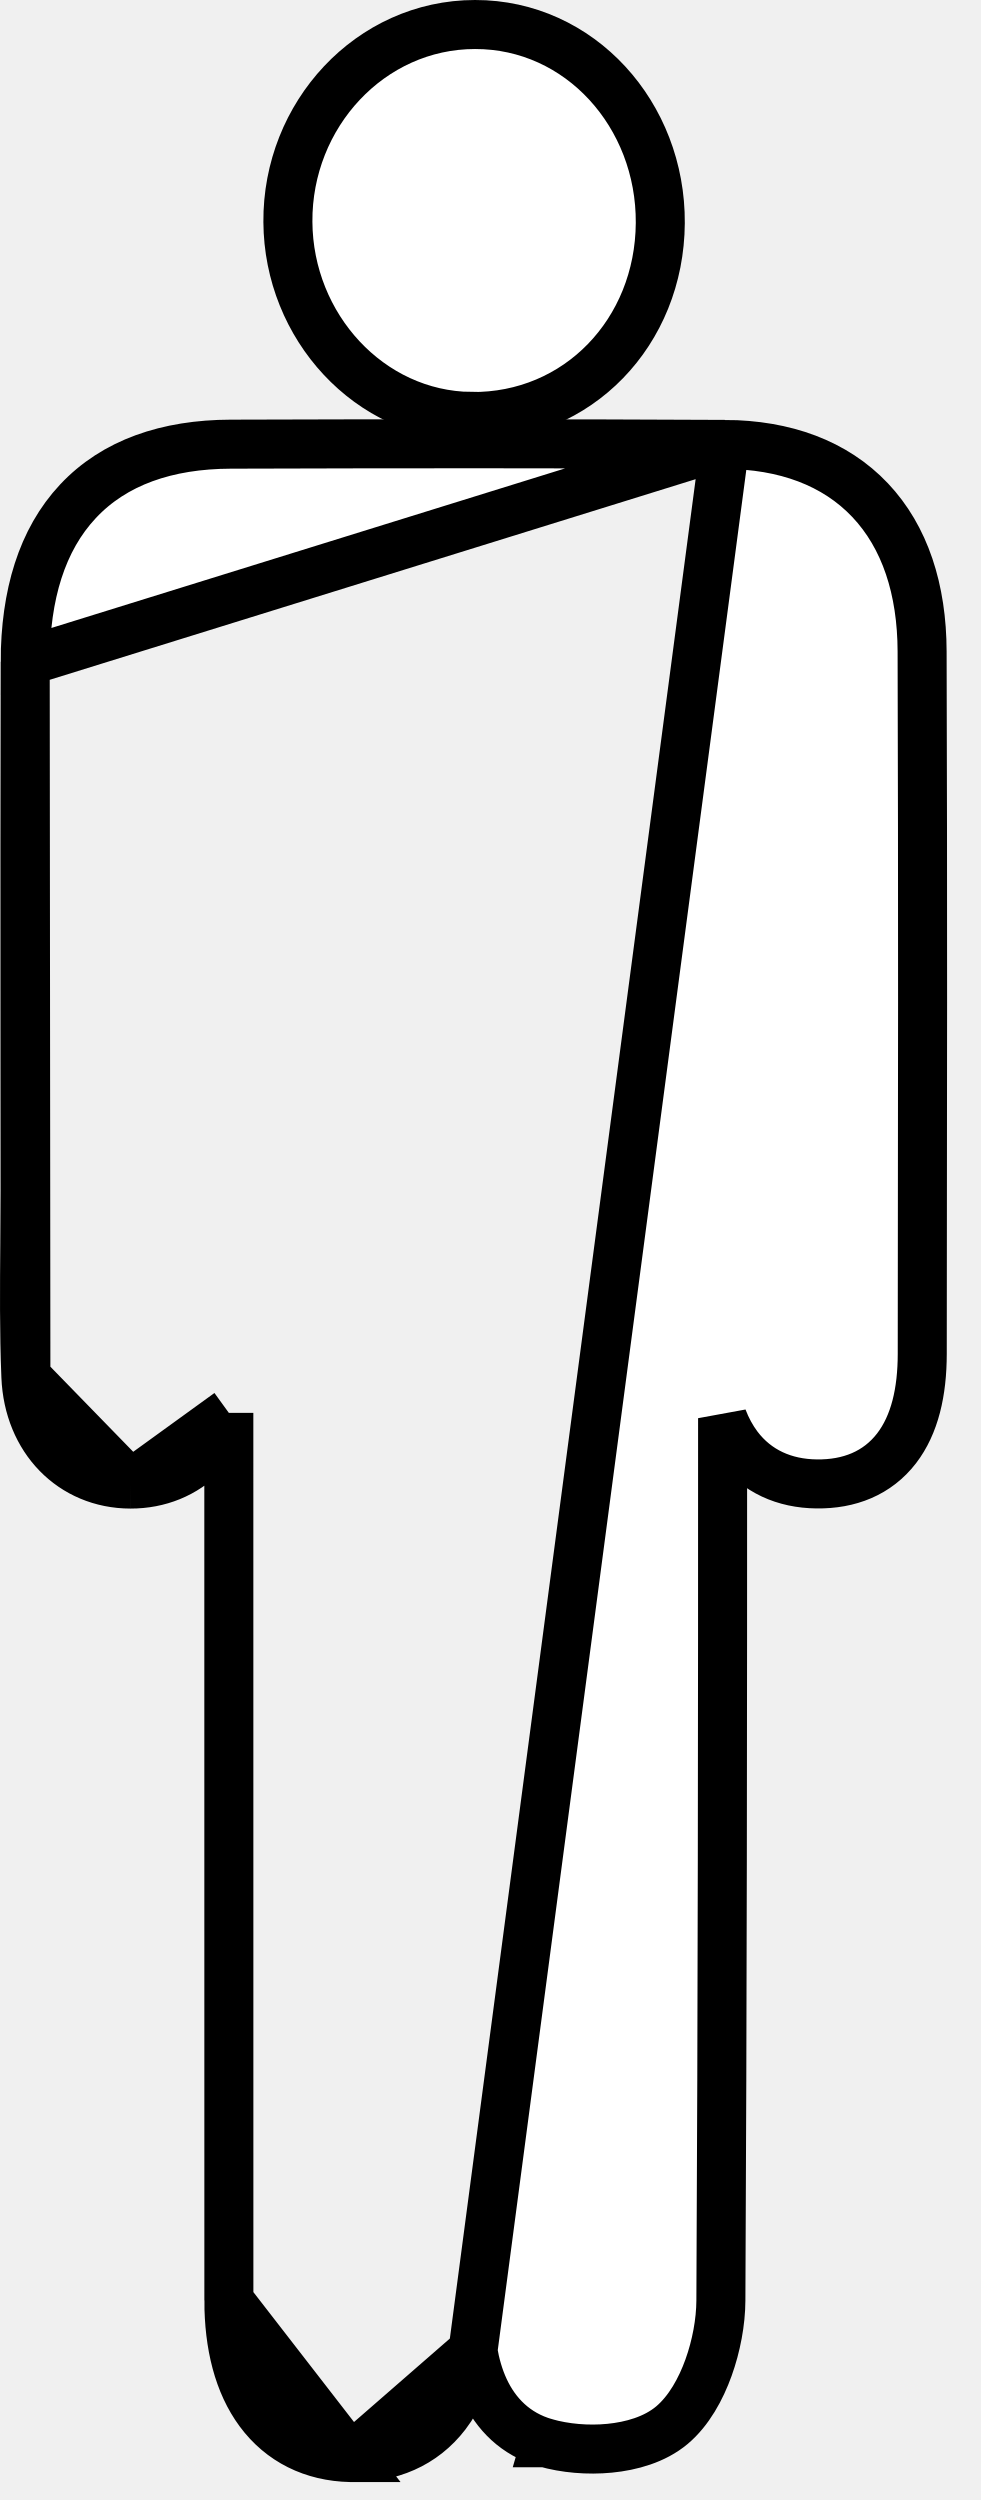
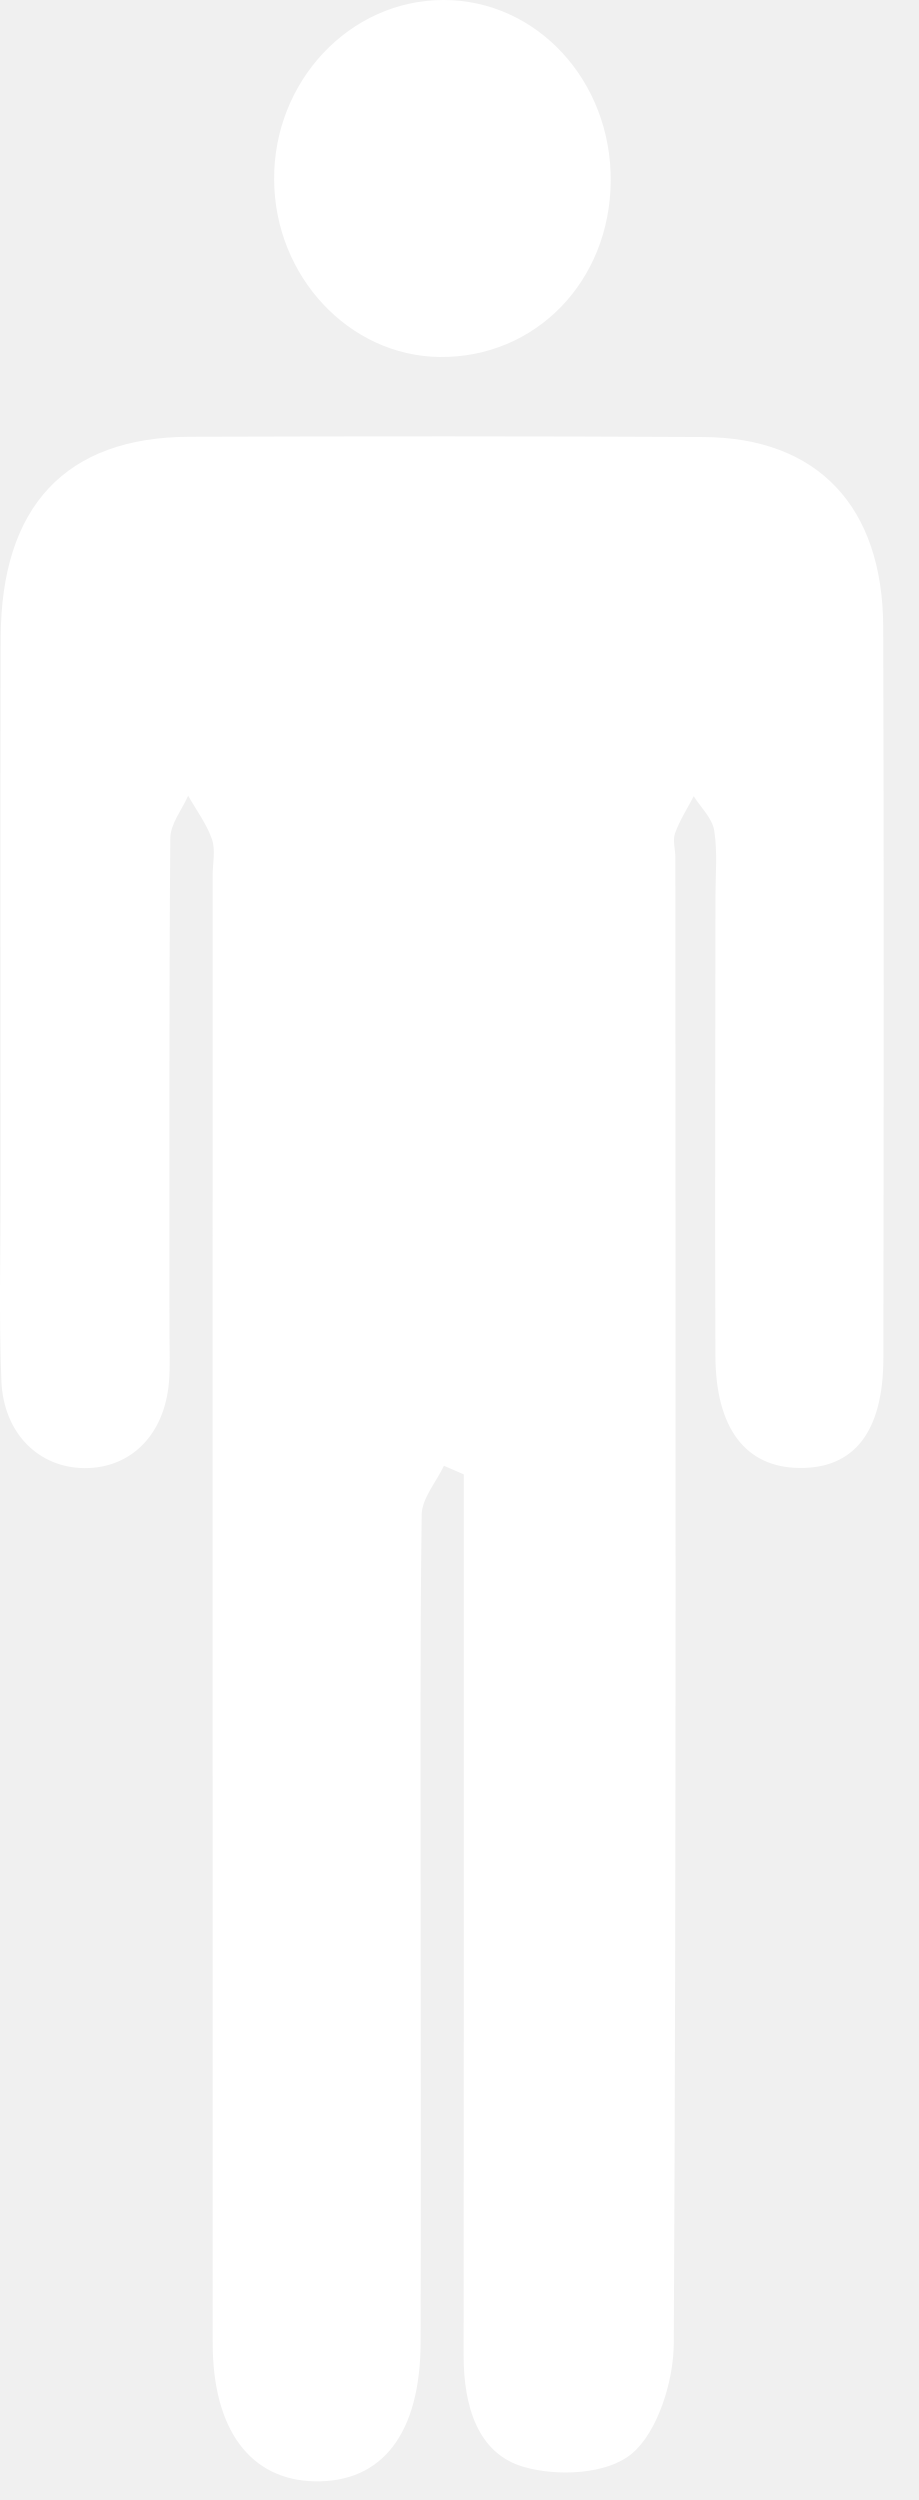
- <svg xmlns="http://www.w3.org/2000/svg" width="20" height="51" viewBox="0 0 20 51" fill="none">
-   <path d="M0.514 13.5L0.514 13.5C0.517 12.137 0.854 11.012 1.591 10.226C2.332 9.435 3.404 9.065 4.706 9.061C8.067 9.05 11.427 9.048 14.789 9.066L0.514 13.5ZM0.514 13.5C0.508 16.011 0.509 18.524 0.51 21.035C0.511 22.115 0.512 23.196 0.512 24.276C0.512 24.633 0.509 24.994 0.506 25.357C0.499 26.259 0.491 27.175 0.528 28.084L0.528 28.084M0.514 13.5L0.528 28.084M0.528 28.084C0.579 29.359 1.468 30.272 2.661 30.275L2.661 30.275M0.528 28.084L2.661 30.275M2.661 30.275C3.245 30.276 3.769 30.061 4.156 29.665C4.384 29.431 4.556 29.145 4.668 28.822M2.661 30.275L4.668 28.822M4.668 28.822C4.667 34.858 4.667 40.894 4.669 46.93L4.668 28.822ZM7.151 50.134L7.15 50.134C6.379 50.117 5.732 49.797 5.292 49.202C4.866 48.626 4.669 47.839 4.669 46.93L7.151 50.134ZM7.151 50.134C7.953 50.151 8.633 49.862 9.097 49.258C9.368 48.904 9.548 48.464 9.648 47.959M7.151 50.134L9.648 47.959M9.648 47.959C9.694 48.232 9.769 48.498 9.883 48.743C10.115 49.241 10.512 49.656 11.125 49.832M9.648 47.959L14.789 9.066C16.01 9.073 17.034 9.446 17.75 10.203C18.462 10.956 18.808 12.022 18.811 13.292C18.826 18.069 18.821 22.845 18.814 27.621V27.621C18.813 28.393 18.662 29.062 18.29 29.546C17.898 30.055 17.323 30.281 16.659 30.272C16.002 30.265 15.438 30.014 15.053 29.505C14.925 29.334 14.821 29.142 14.741 28.931C14.742 34.931 14.737 40.932 14.706 46.933C14.704 47.367 14.613 47.858 14.454 48.3C14.298 48.734 14.055 49.181 13.707 49.474L13.707 49.474C13.354 49.77 12.875 49.901 12.438 49.944C11.993 49.988 11.521 49.946 11.125 49.832M11.125 49.832C11.125 49.832 11.125 49.832 11.125 49.832L11.264 49.351L11.126 49.832C11.126 49.832 11.125 49.832 11.125 49.832Z" fill="white" stroke="black" />
-   <path d="M5.873 4.528C5.886 6.662 7.536 8.472 9.612 8.496L9.612 8.497C11.789 8.52 13.455 6.774 13.47 4.551L13.47 4.551C13.485 2.343 11.832 0.497 9.69 0.5C9.69 0.5 9.69 0.5 9.69 0.5M5.873 4.528C5.857 2.342 7.554 0.501 9.69 0.5M5.873 4.528C5.873 4.528 5.873 4.528 5.873 4.528L6.373 4.525L5.873 4.528C5.873 4.528 5.873 4.528 5.873 4.528ZM9.69 0.5C9.69 0.5 9.69 0.5 9.69 0.5L9.69 1L9.69 0.5Z" fill="white" stroke="black" />
+ <svg xmlns="http://www.w3.org/2000/svg" width="18" height="49" viewBox="0 0 18 49" fill="none">
+   <path d="M13.787 8.566C10.426 8.548 7.068 8.55 3.708 8.561C1.288 8.569 0.02 9.926 0.014 12.501C0.005 16.093 0.012 19.685 0.012 23.276C0.012 24.538 -0.023 25.802 0.027 27.064C0.069 28.099 0.764 28.772 1.663 28.775C2.573 28.777 3.23 28.112 3.312 27.082C3.338 26.77 3.321 26.451 3.321 26.136C3.322 22.9 3.312 19.662 3.338 16.426C3.341 16.148 3.565 15.873 3.688 15.596C3.847 15.879 4.049 16.146 4.155 16.451C4.227 16.659 4.168 16.92 4.168 17.157C4.168 26.748 4.166 36.338 4.169 45.93C4.169 47.619 4.906 48.606 6.161 48.634C7.492 48.662 8.239 47.699 8.244 45.91C8.253 43.147 8.245 40.385 8.245 37.622C8.245 34.977 8.23 32.332 8.265 29.688C8.27 29.368 8.549 29.05 8.701 28.729C8.831 28.785 8.96 28.841 9.09 28.898C9.09 29.366 9.09 29.833 9.09 30.3C9.09 35.588 9.093 40.877 9.087 46.166C9.086 47.154 9.361 48.092 10.264 48.351C10.925 48.543 11.898 48.5 12.385 48.091C12.889 47.667 13.203 46.676 13.206 45.93C13.257 36.221 13.239 26.512 13.237 16.804C13.237 16.647 13.181 16.47 13.23 16.334C13.322 16.079 13.471 15.848 13.597 15.606C13.737 15.828 13.959 16.035 13.998 16.276C14.066 16.698 14.023 17.141 14.023 17.574C14.022 20.573 14.01 23.573 14.022 26.573C14.027 28 14.617 28.76 15.665 28.772C16.744 28.787 17.312 28.059 17.314 26.62C17.321 21.845 17.326 17.069 17.311 12.294C17.305 9.927 16.027 8.578 13.787 8.566Z" fill="white" />
+   <path d="M11.97 3.547C11.984 1.582 10.52 -0.002 8.69 2.74728e-06C6.856 0.001 5.359 1.591 5.373 3.525C5.384 5.416 6.842 6.976 8.617 6.997C10.496 7.017 11.957 5.515 11.97 3.547Z" fill="white" />
</svg>
